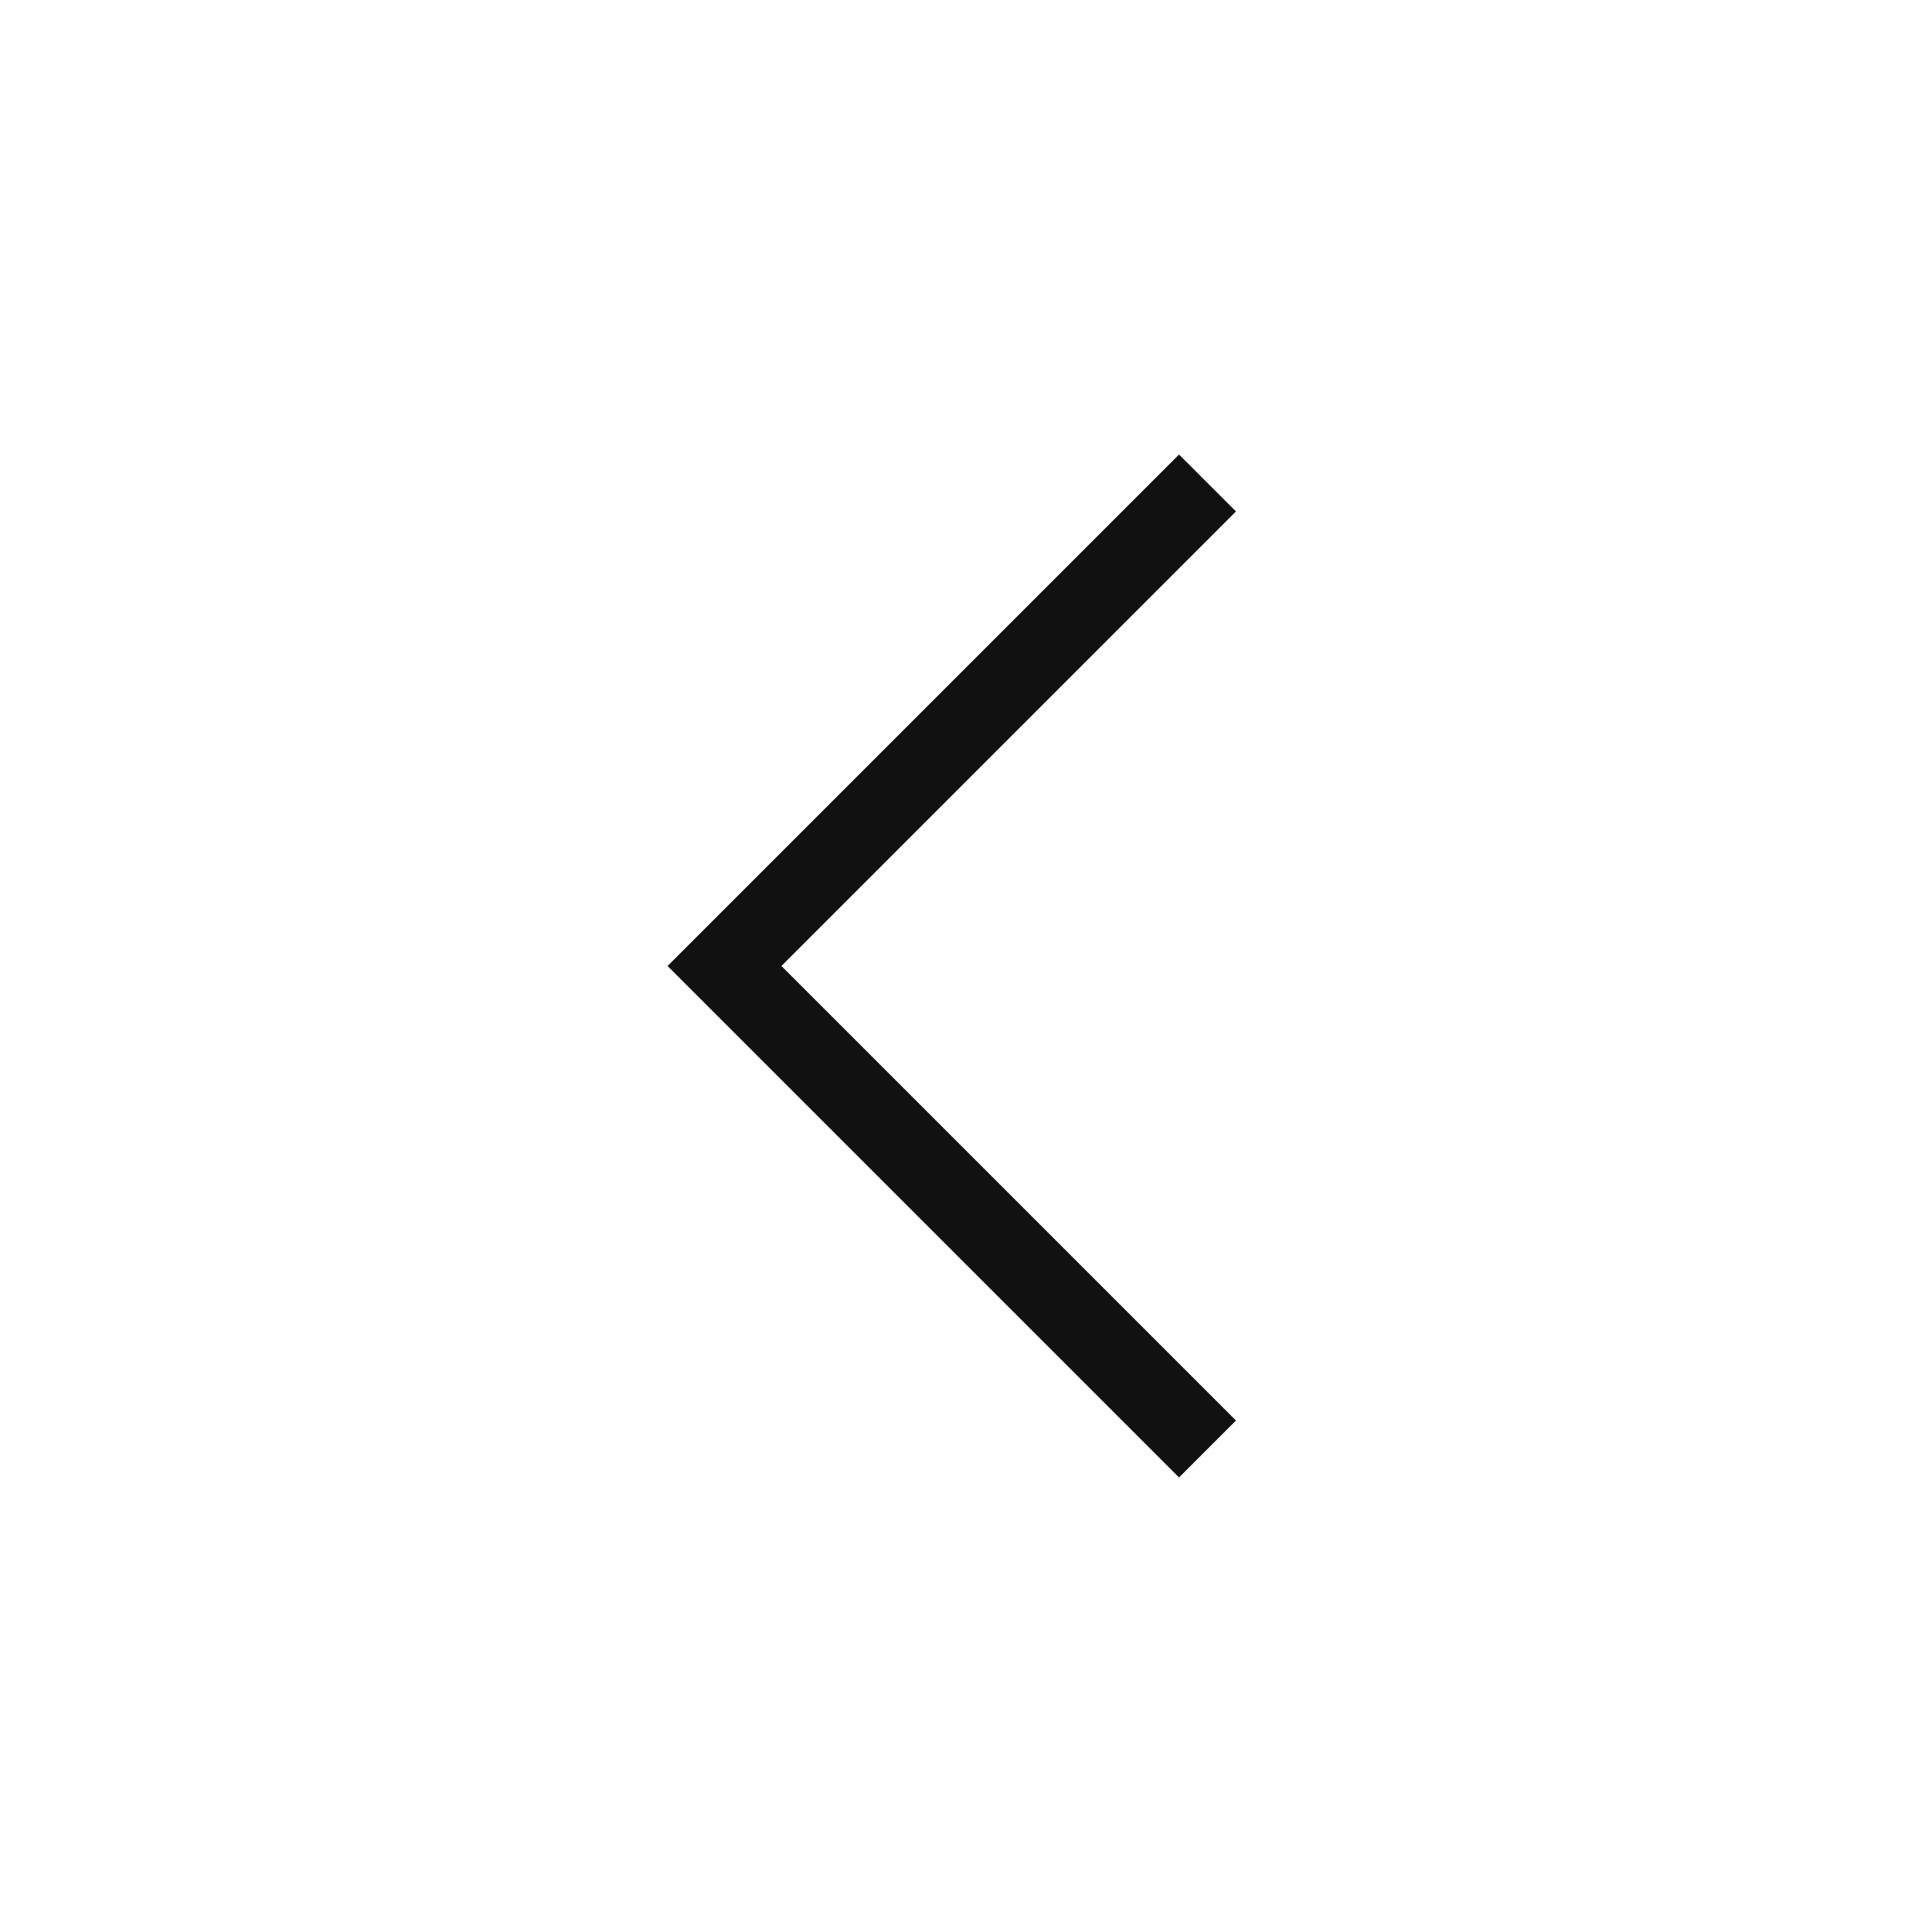
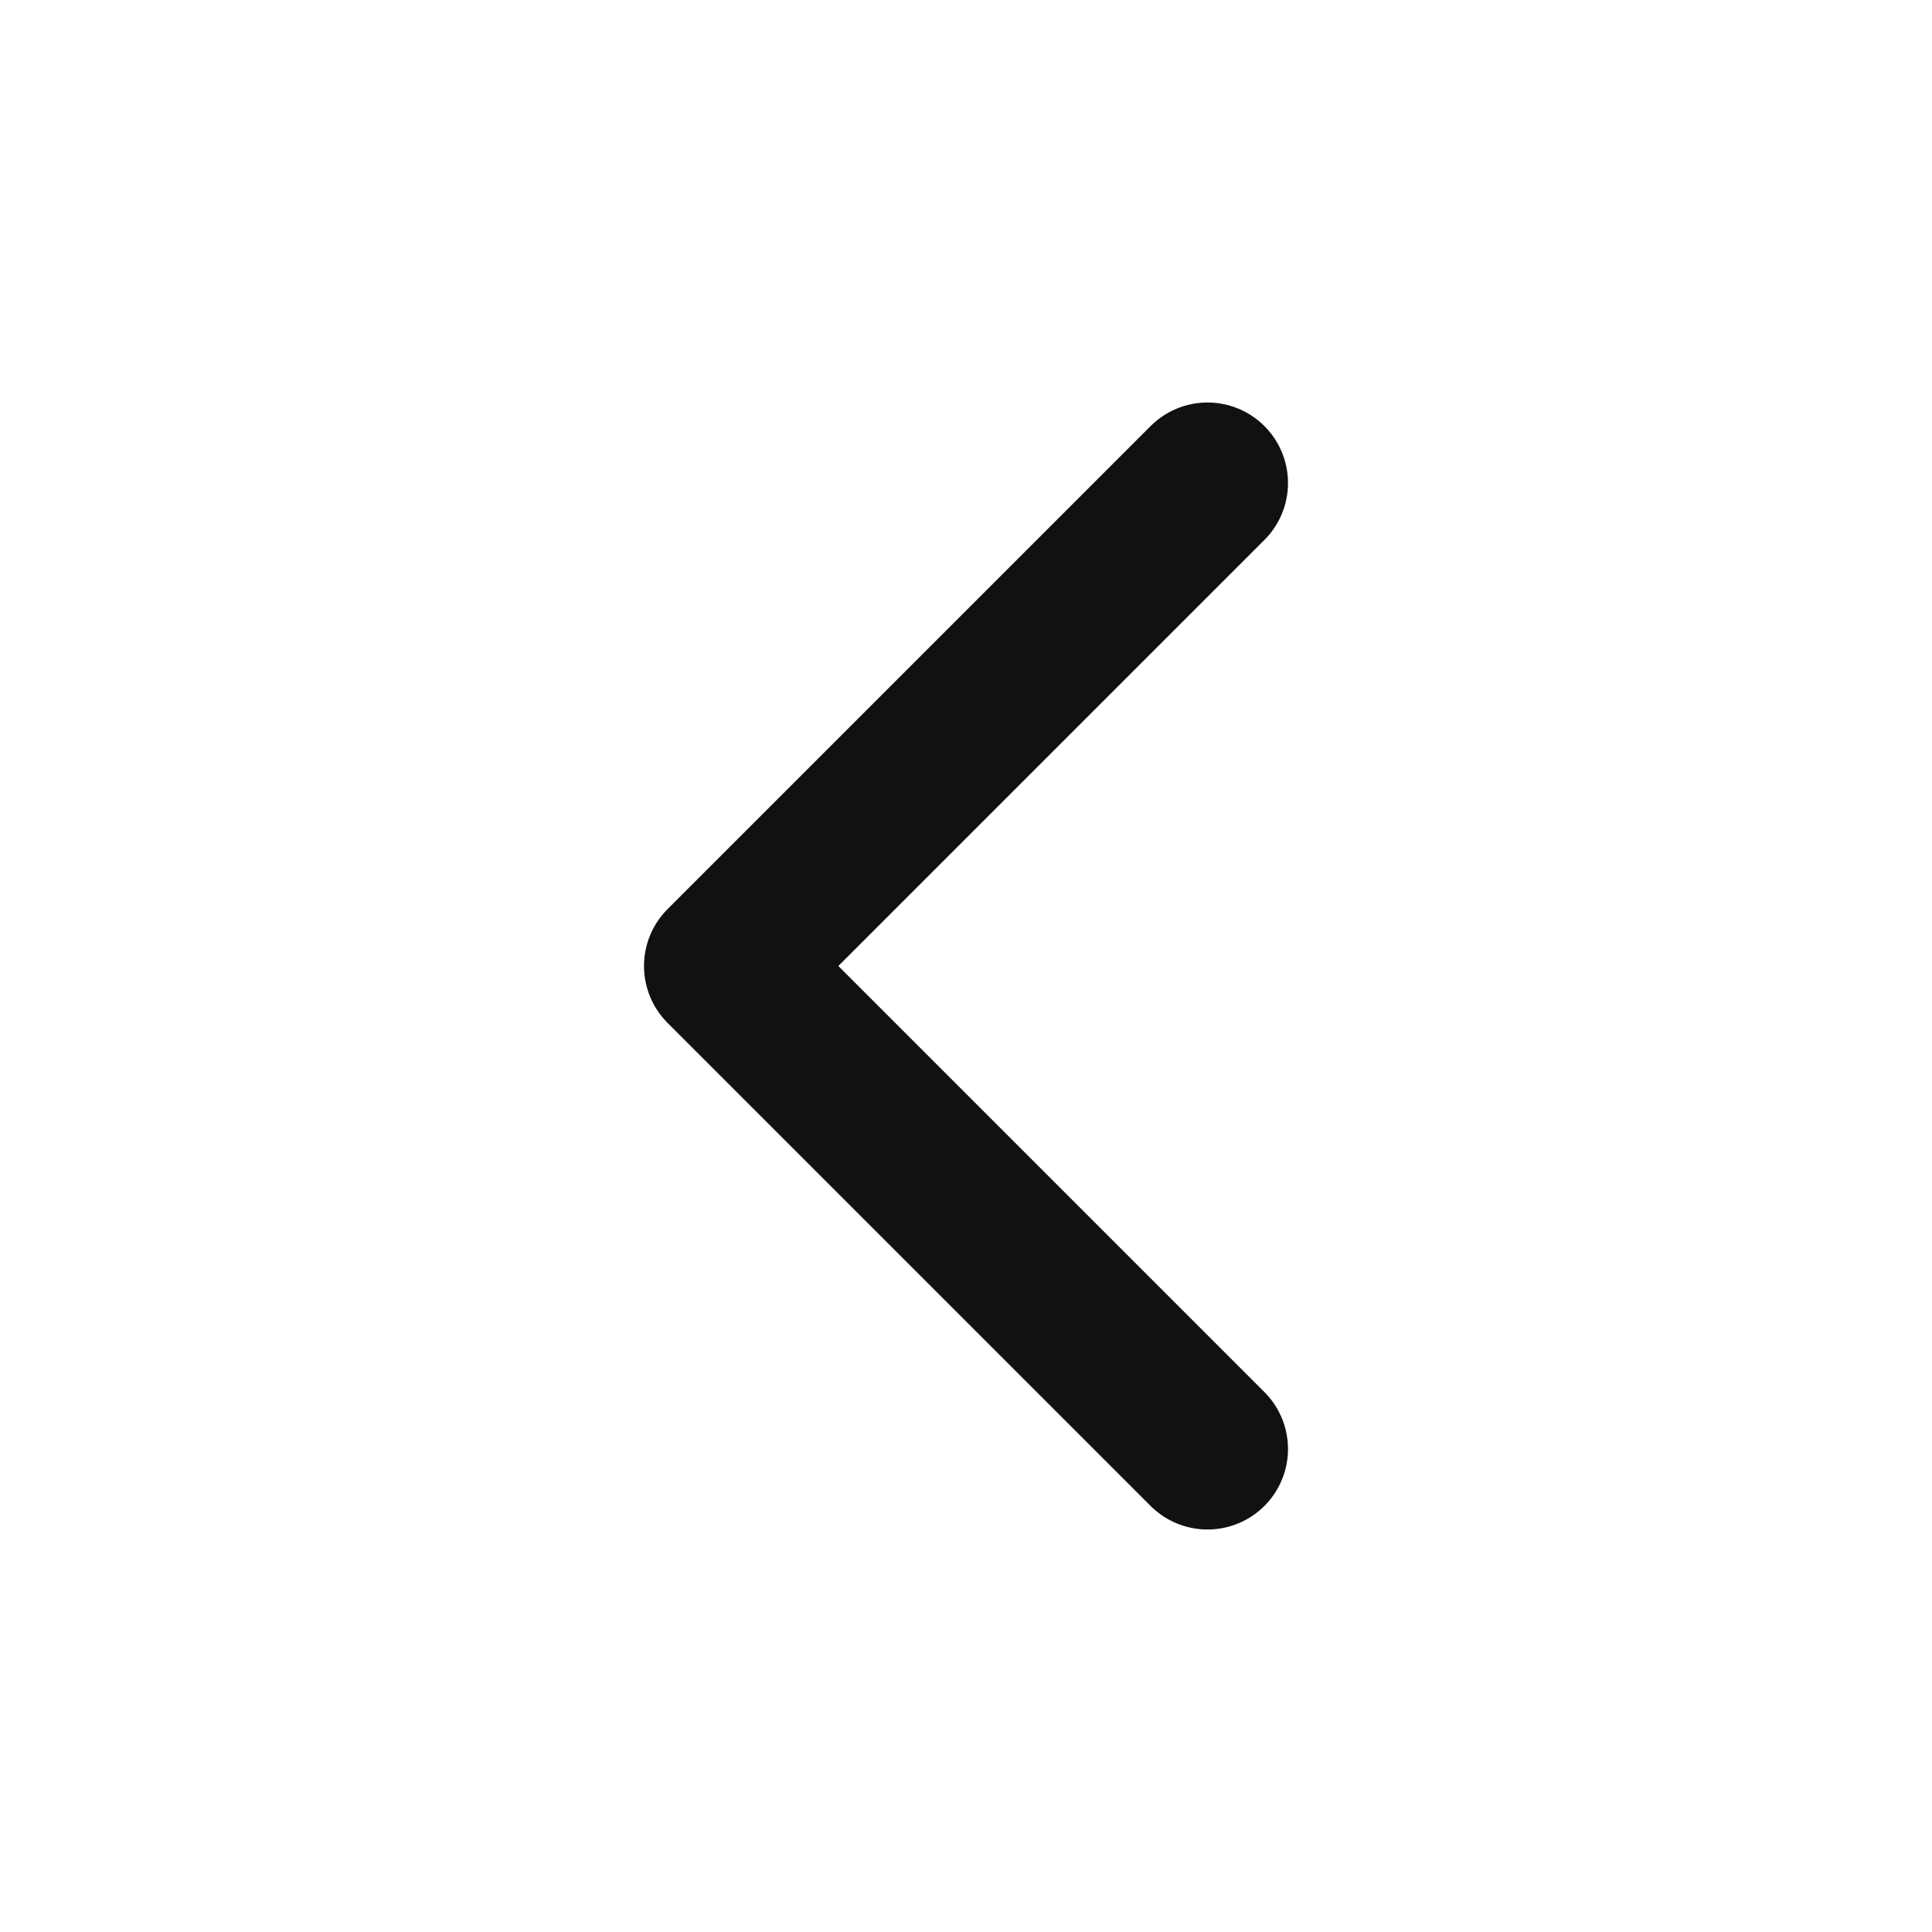
<svg xmlns="http://www.w3.org/2000/svg" width="24" height="24" viewBox="0 0 24 24" fill="none">
-   <path d="M15 18L9 12L15 6" stroke="#111111" strokeWidth="2" strokeLinecap="round" strokeLinejoin="round" />
+   <path d="M15 18L9 12L15 6" stroke="#111111" stroke-width="2" stroke-linecap="round" stroke-linejoin="round" />
</svg>
